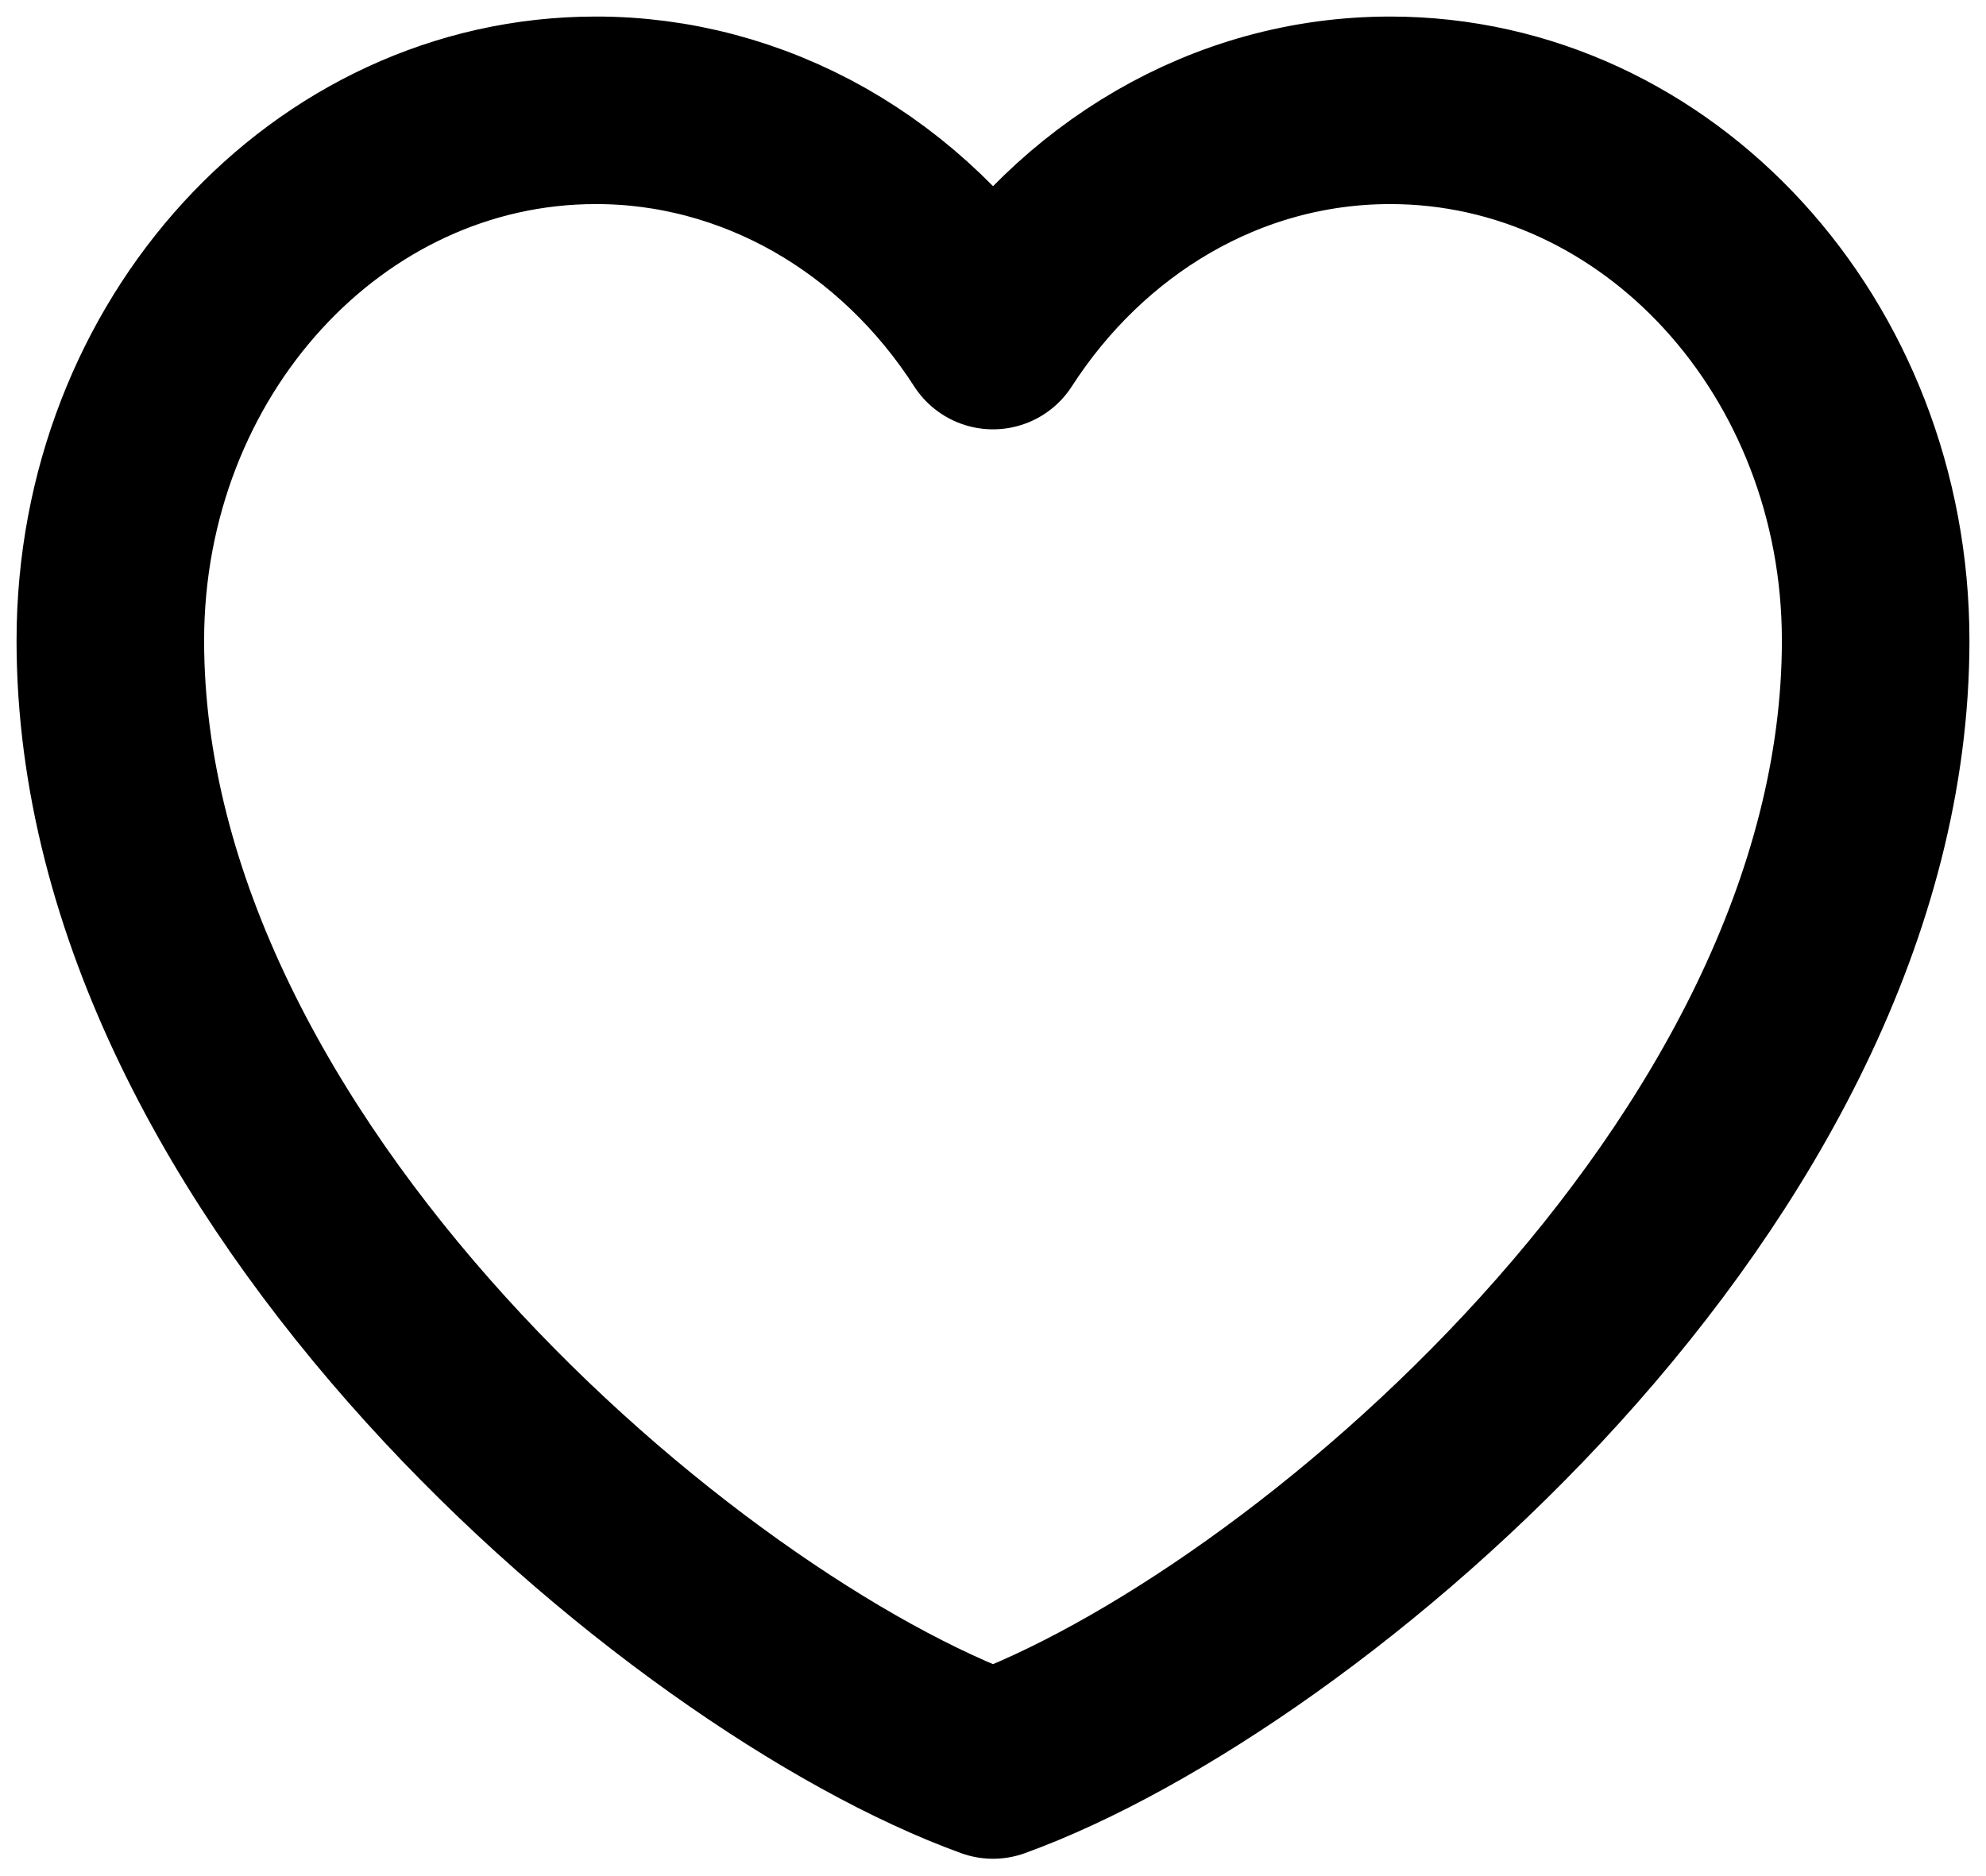
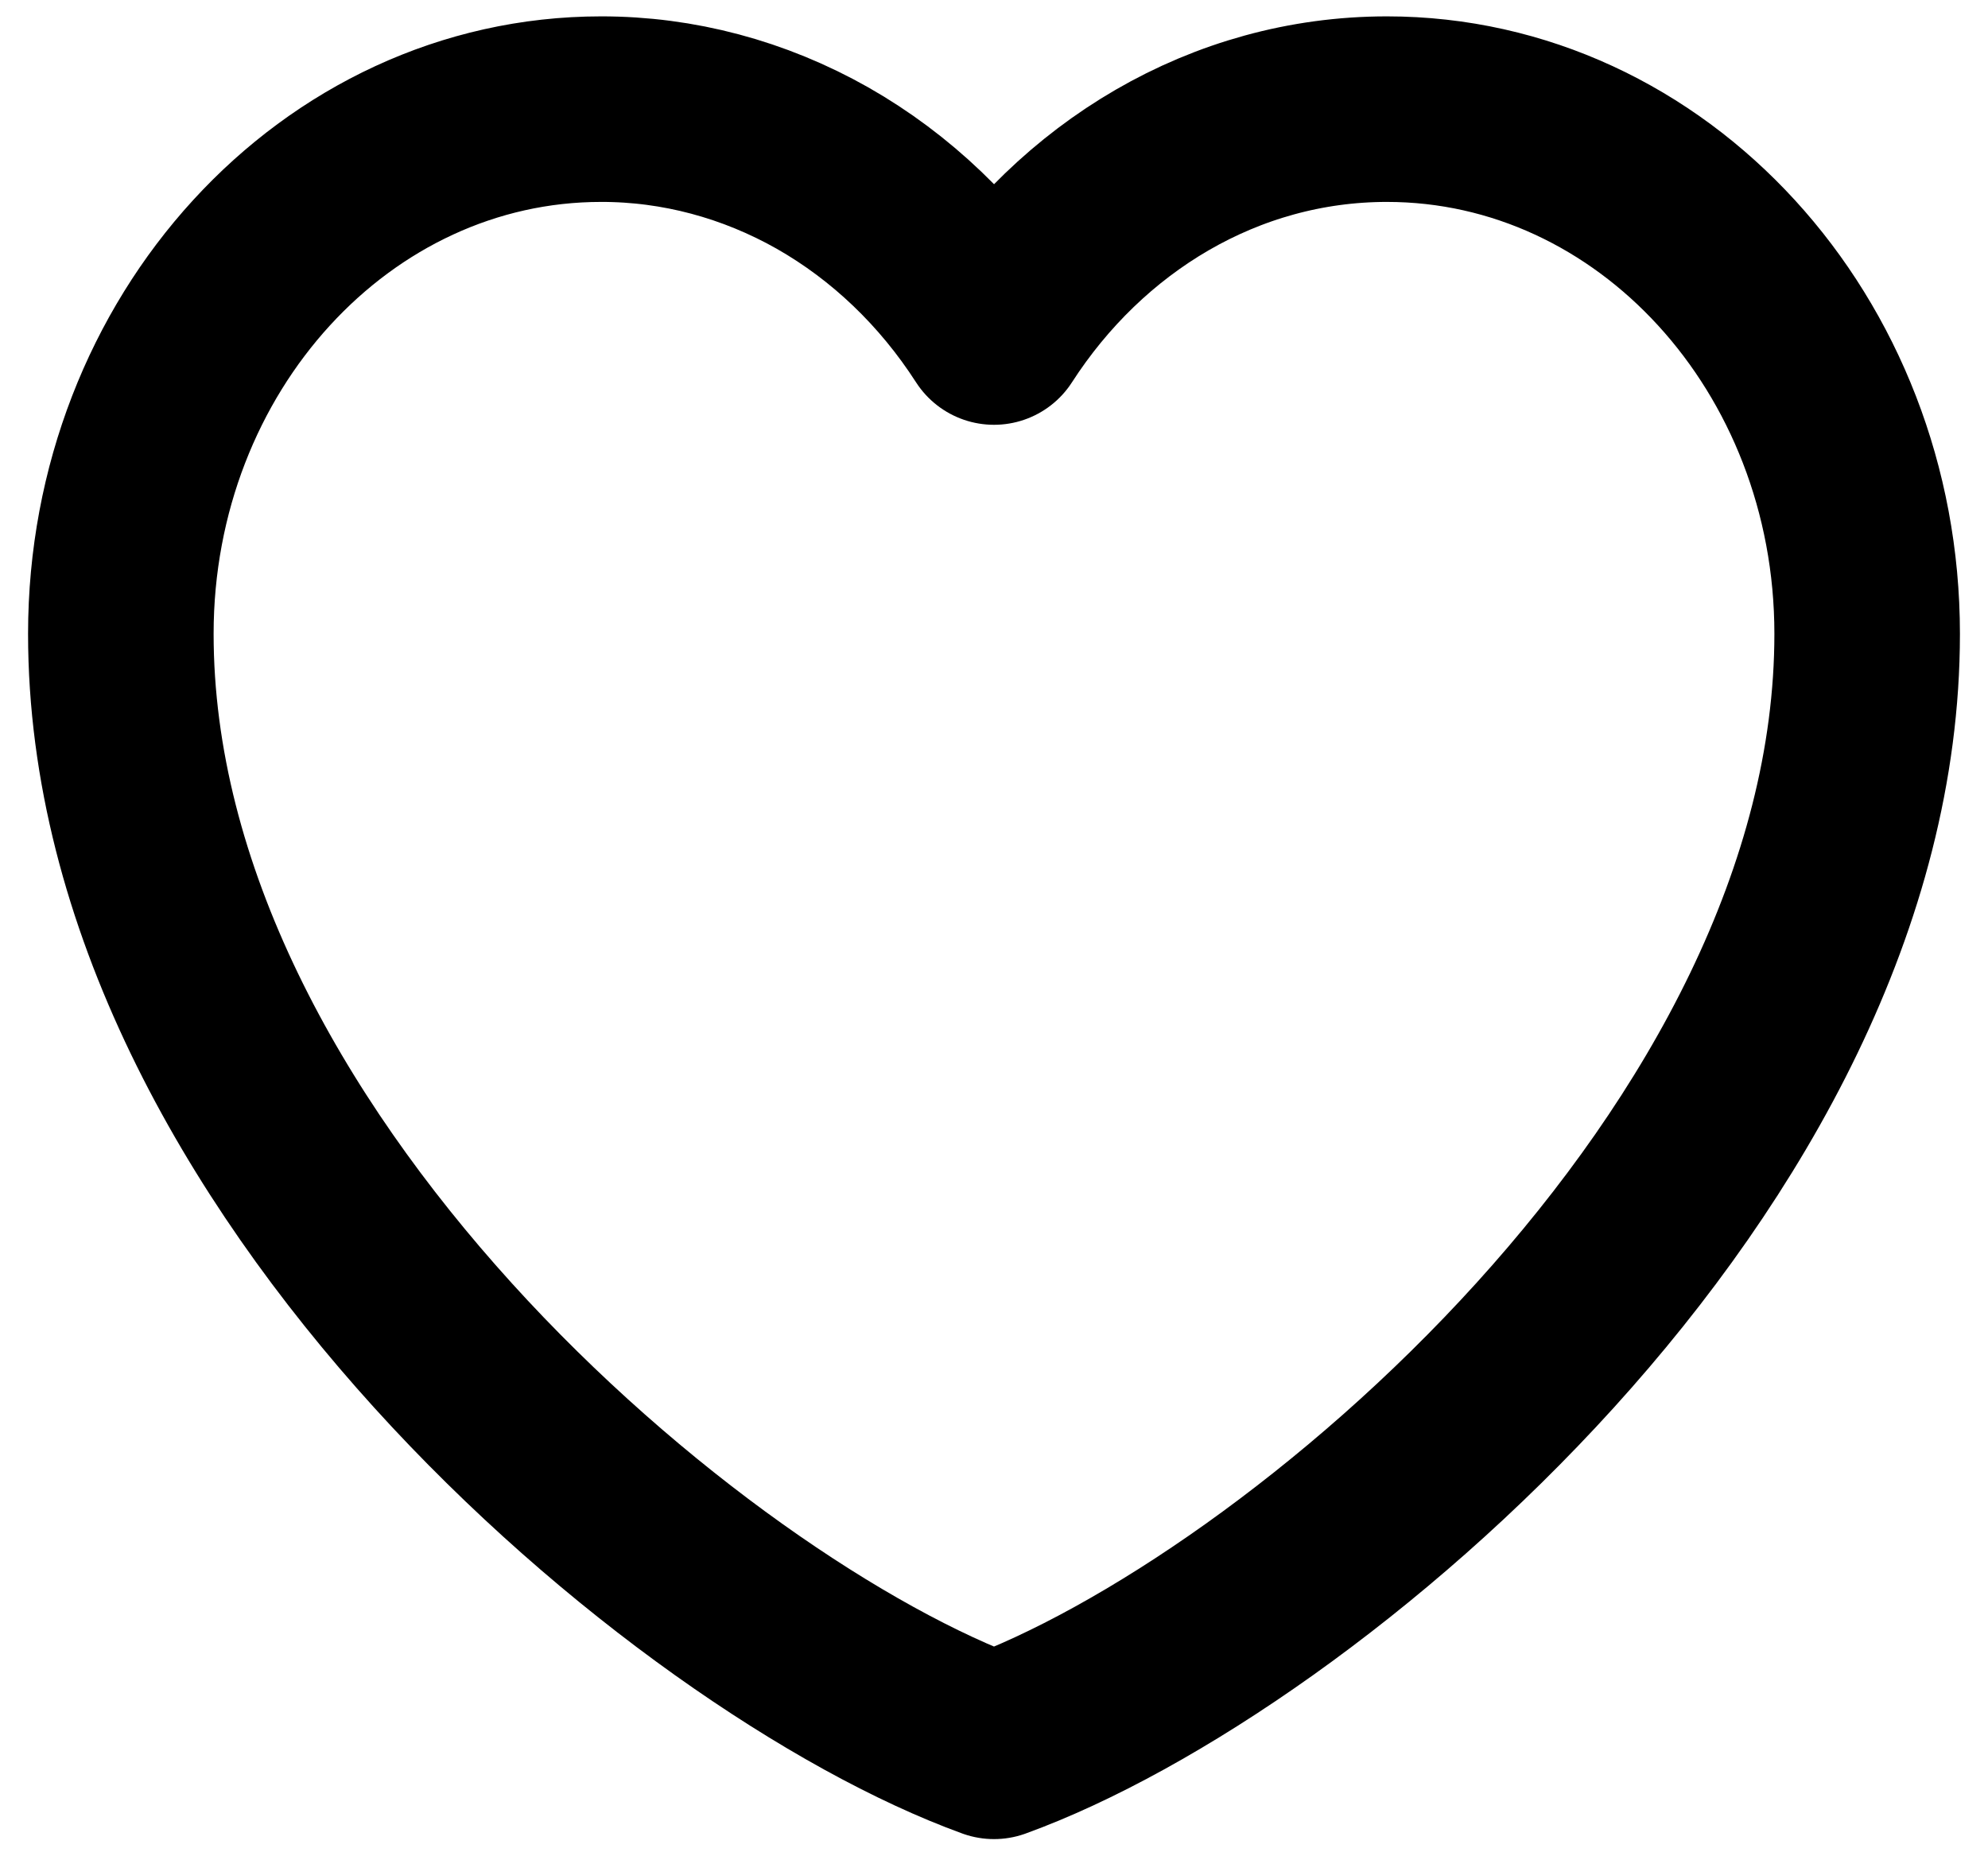
- <svg xmlns="http://www.w3.org/2000/svg" width="18" height="17" viewBox="0 0 18 17" fill="none">
+ <svg xmlns="http://www.w3.org/2000/svg" width="15" height="14" viewBox="0 0 18 17" fill="none">
  <path d="M5.4 1C2.97 1 1 3.152 1 5.807C1 10.614 6.2 14.984 9 16C11.8 14.984 17 10.614 17 5.807C17 3.152 15.03 1 12.6 1C11.112 1 9.796 1.807 9 3.042C8.594 2.411 8.055 1.896 7.429 1.54C6.802 1.185 6.106 0.999 5.4 1Z" stroke="black" stroke-width="1.7" stroke-linecap="round" stroke-linejoin="round" />
</svg>
